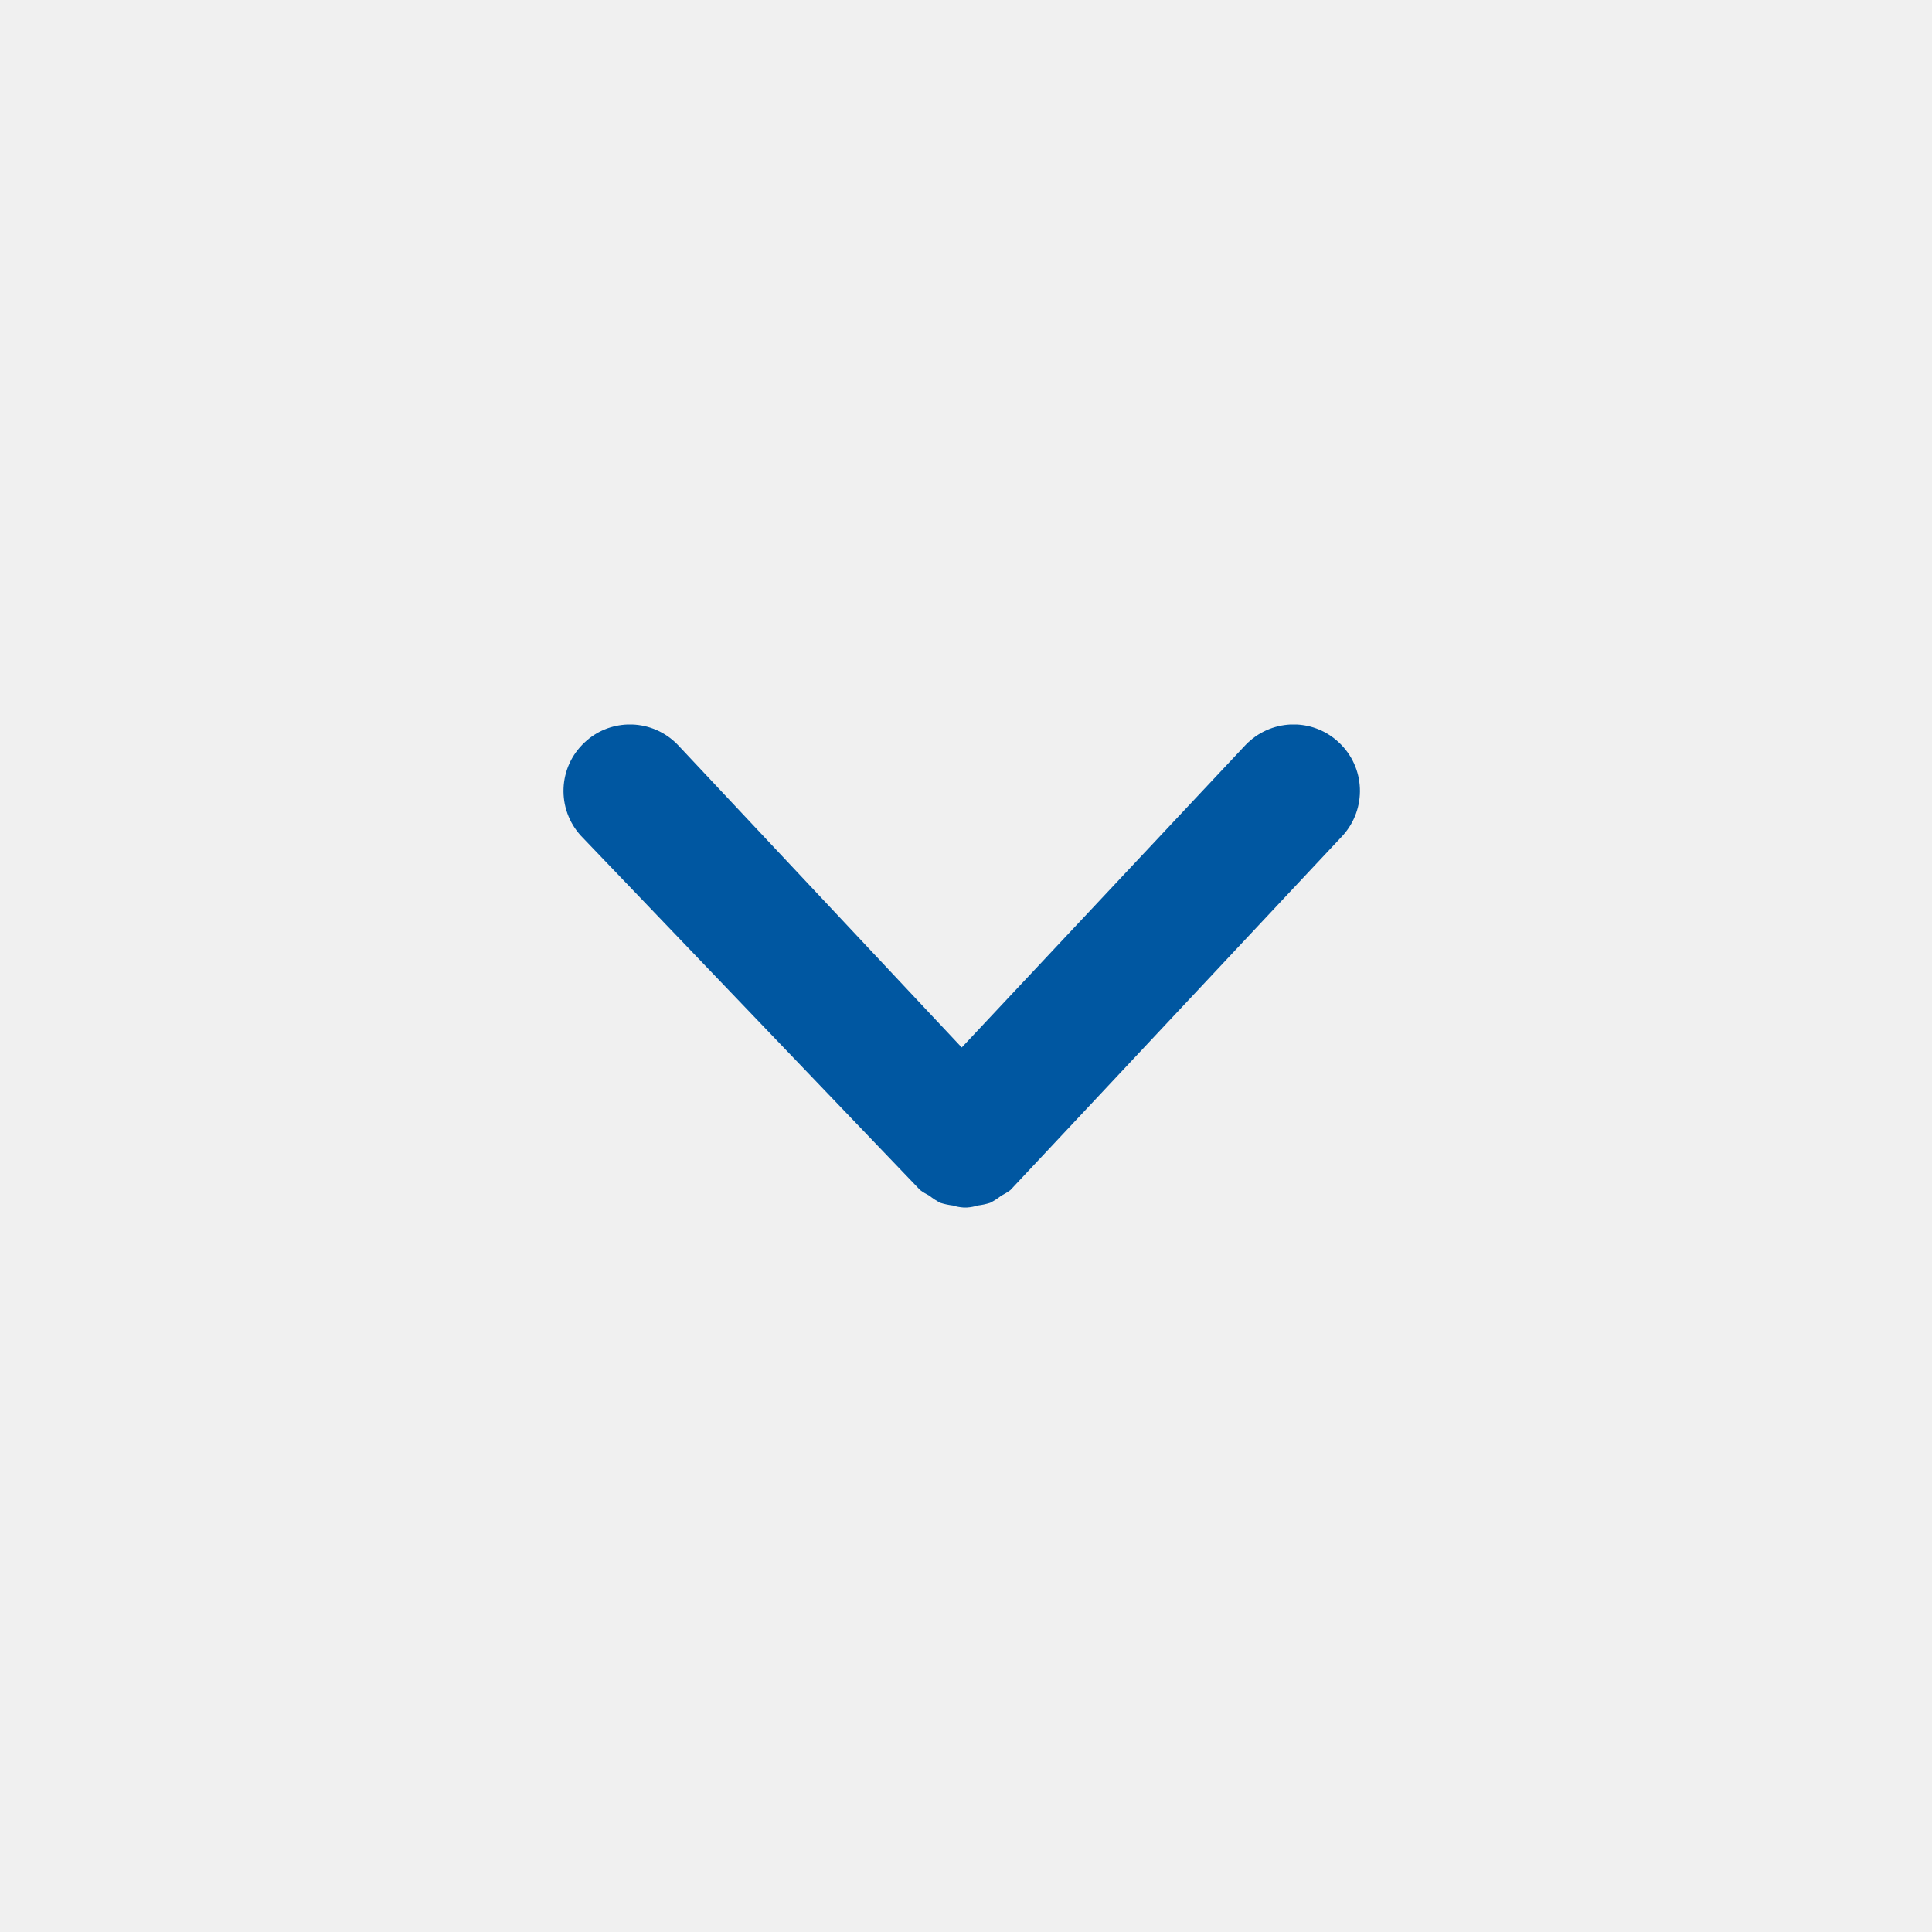
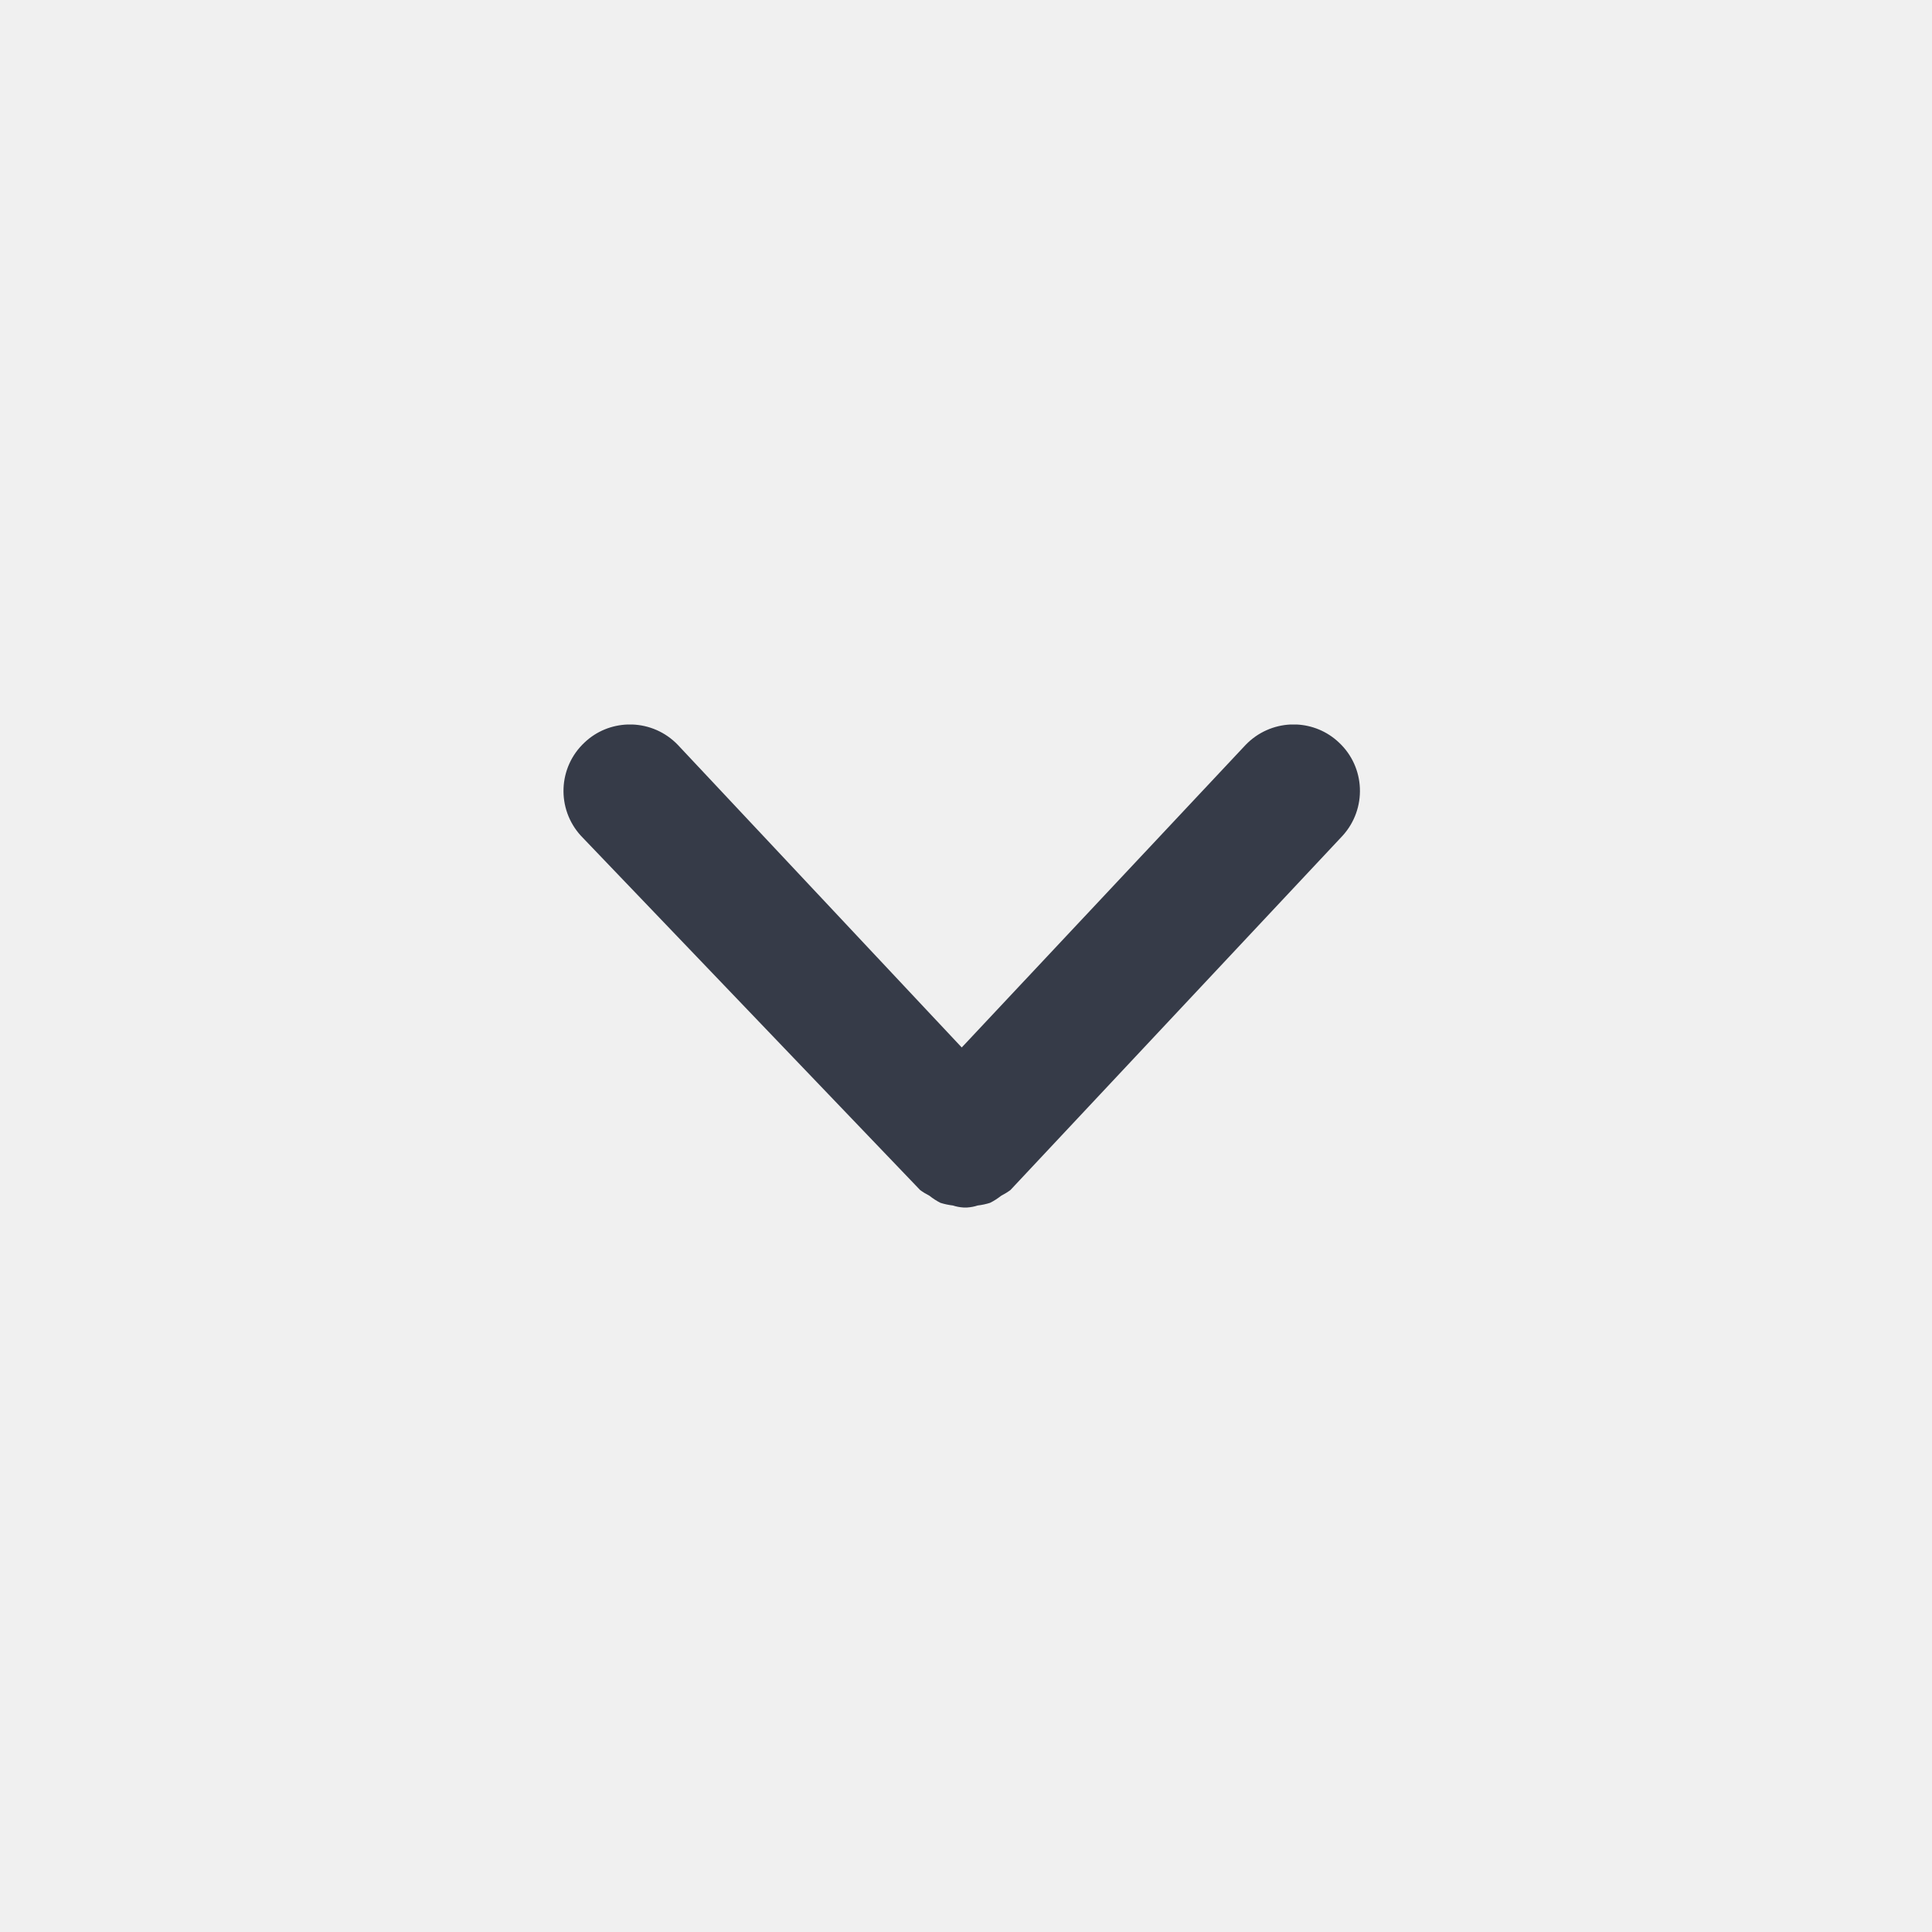
<svg xmlns="http://www.w3.org/2000/svg" width="24" height="24" viewBox="0 0 24 24" fill="none">
  <mask id="mask0" mask-type="alpha" maskUnits="userSpaceOnUse" x="7" y="9" width="10" height="6">
-     <path fill-rule="evenodd" clip-rule="evenodd" d="M16.031 9C15.827 9.01 15.626 9.095 15.473 9.254V9.254L11.947 13.012L8.421 9.254C8.266 9.092 8.06 9.007 7.853 9V9H7.797C7.604 9.007 7.413 9.08 7.262 9.223V9.223C6.931 9.531 6.911 10.048 7.216 10.382V10.382L11.43 14.783C11.466 14.81 11.505 14.833 11.546 14.854V14.854C11.588 14.888 11.635 14.918 11.682 14.942V14.942C11.733 14.958 11.785 14.969 11.837 14.975V14.975C11.879 14.989 11.923 14.997 11.967 15V15H12.015C12.059 14.997 12.103 14.989 12.145 14.975V14.975C12.197 14.969 12.249 14.958 12.299 14.942V14.942C12.348 14.918 12.393 14.888 12.437 14.854V14.854C12.477 14.833 12.516 14.81 12.552 14.783V14.783L16.678 10.382C16.982 10.048 16.963 9.531 16.632 9.223V9.223C16.484 9.083 16.297 9.009 16.107 9V9H16.031Z" fill="white" />
+     <path fill-rule="evenodd" clip-rule="evenodd" d="M16.031 9C15.827 9.01 15.626 9.095 15.473 9.254L11.947 13.012L8.421 9.254C8.266 9.092 8.06 9.007 7.853 9H7.797C7.604 9.007 7.413 9.08 7.262 9.223C6.931 9.531 6.911 10.048 7.216 10.382L11.43 14.783C11.466 14.81 11.505 14.833 11.546 14.854C11.588 14.888 11.635 14.918 11.682 14.942C11.733 14.958 11.785 14.969 11.837 14.975C11.879 14.989 11.923 14.997 11.967 15H12.015C12.059 14.997 12.103 14.989 12.145 14.975C12.197 14.969 12.249 14.958 12.299 14.942C12.348 14.918 12.393 14.888 12.437 14.854C12.477 14.833 12.516 14.81 12.552 14.783L16.678 10.382C16.982 10.048 16.963 9.531 16.632 9.223C16.484 9.083 16.297 9.009 16.107 9H16.031Z" fill="white" />
  </mask>
  <g mask="url(#mask0)">
-     <rect width="24" height="24" fill="#0057A1" />
+     <rect width="24" height="24" fill="#363B48" />
  </g>
</svg>
